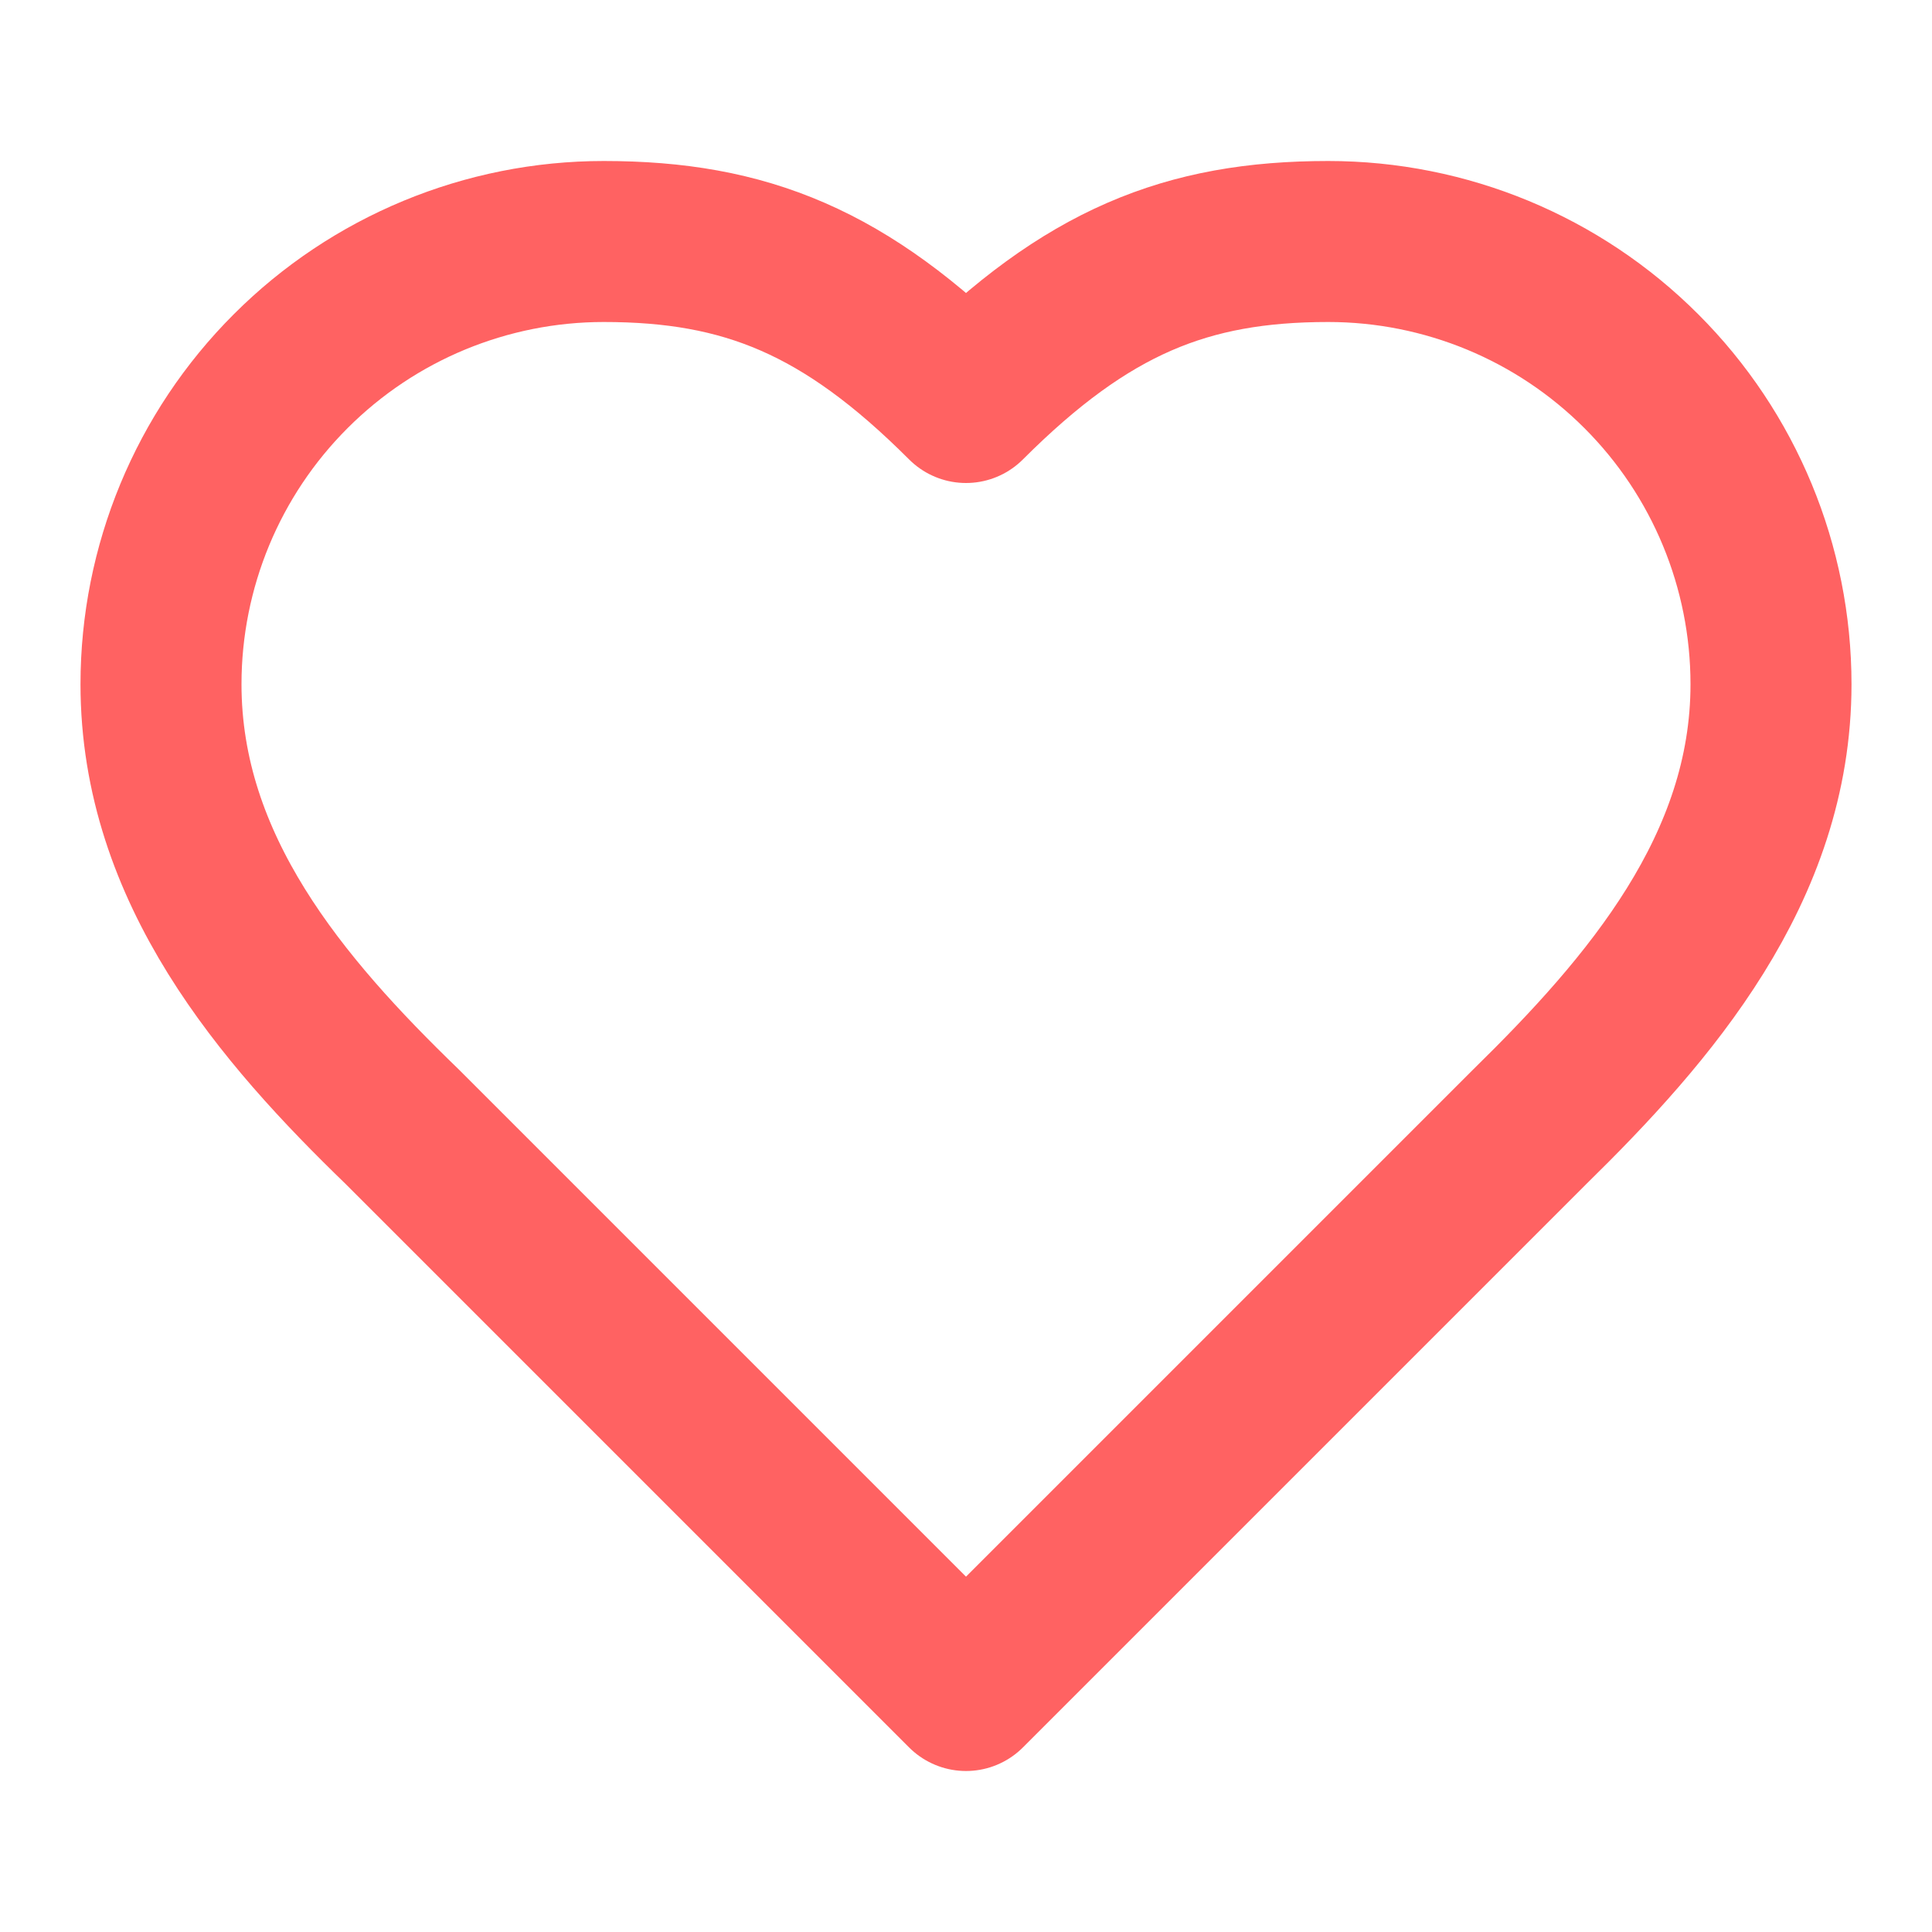
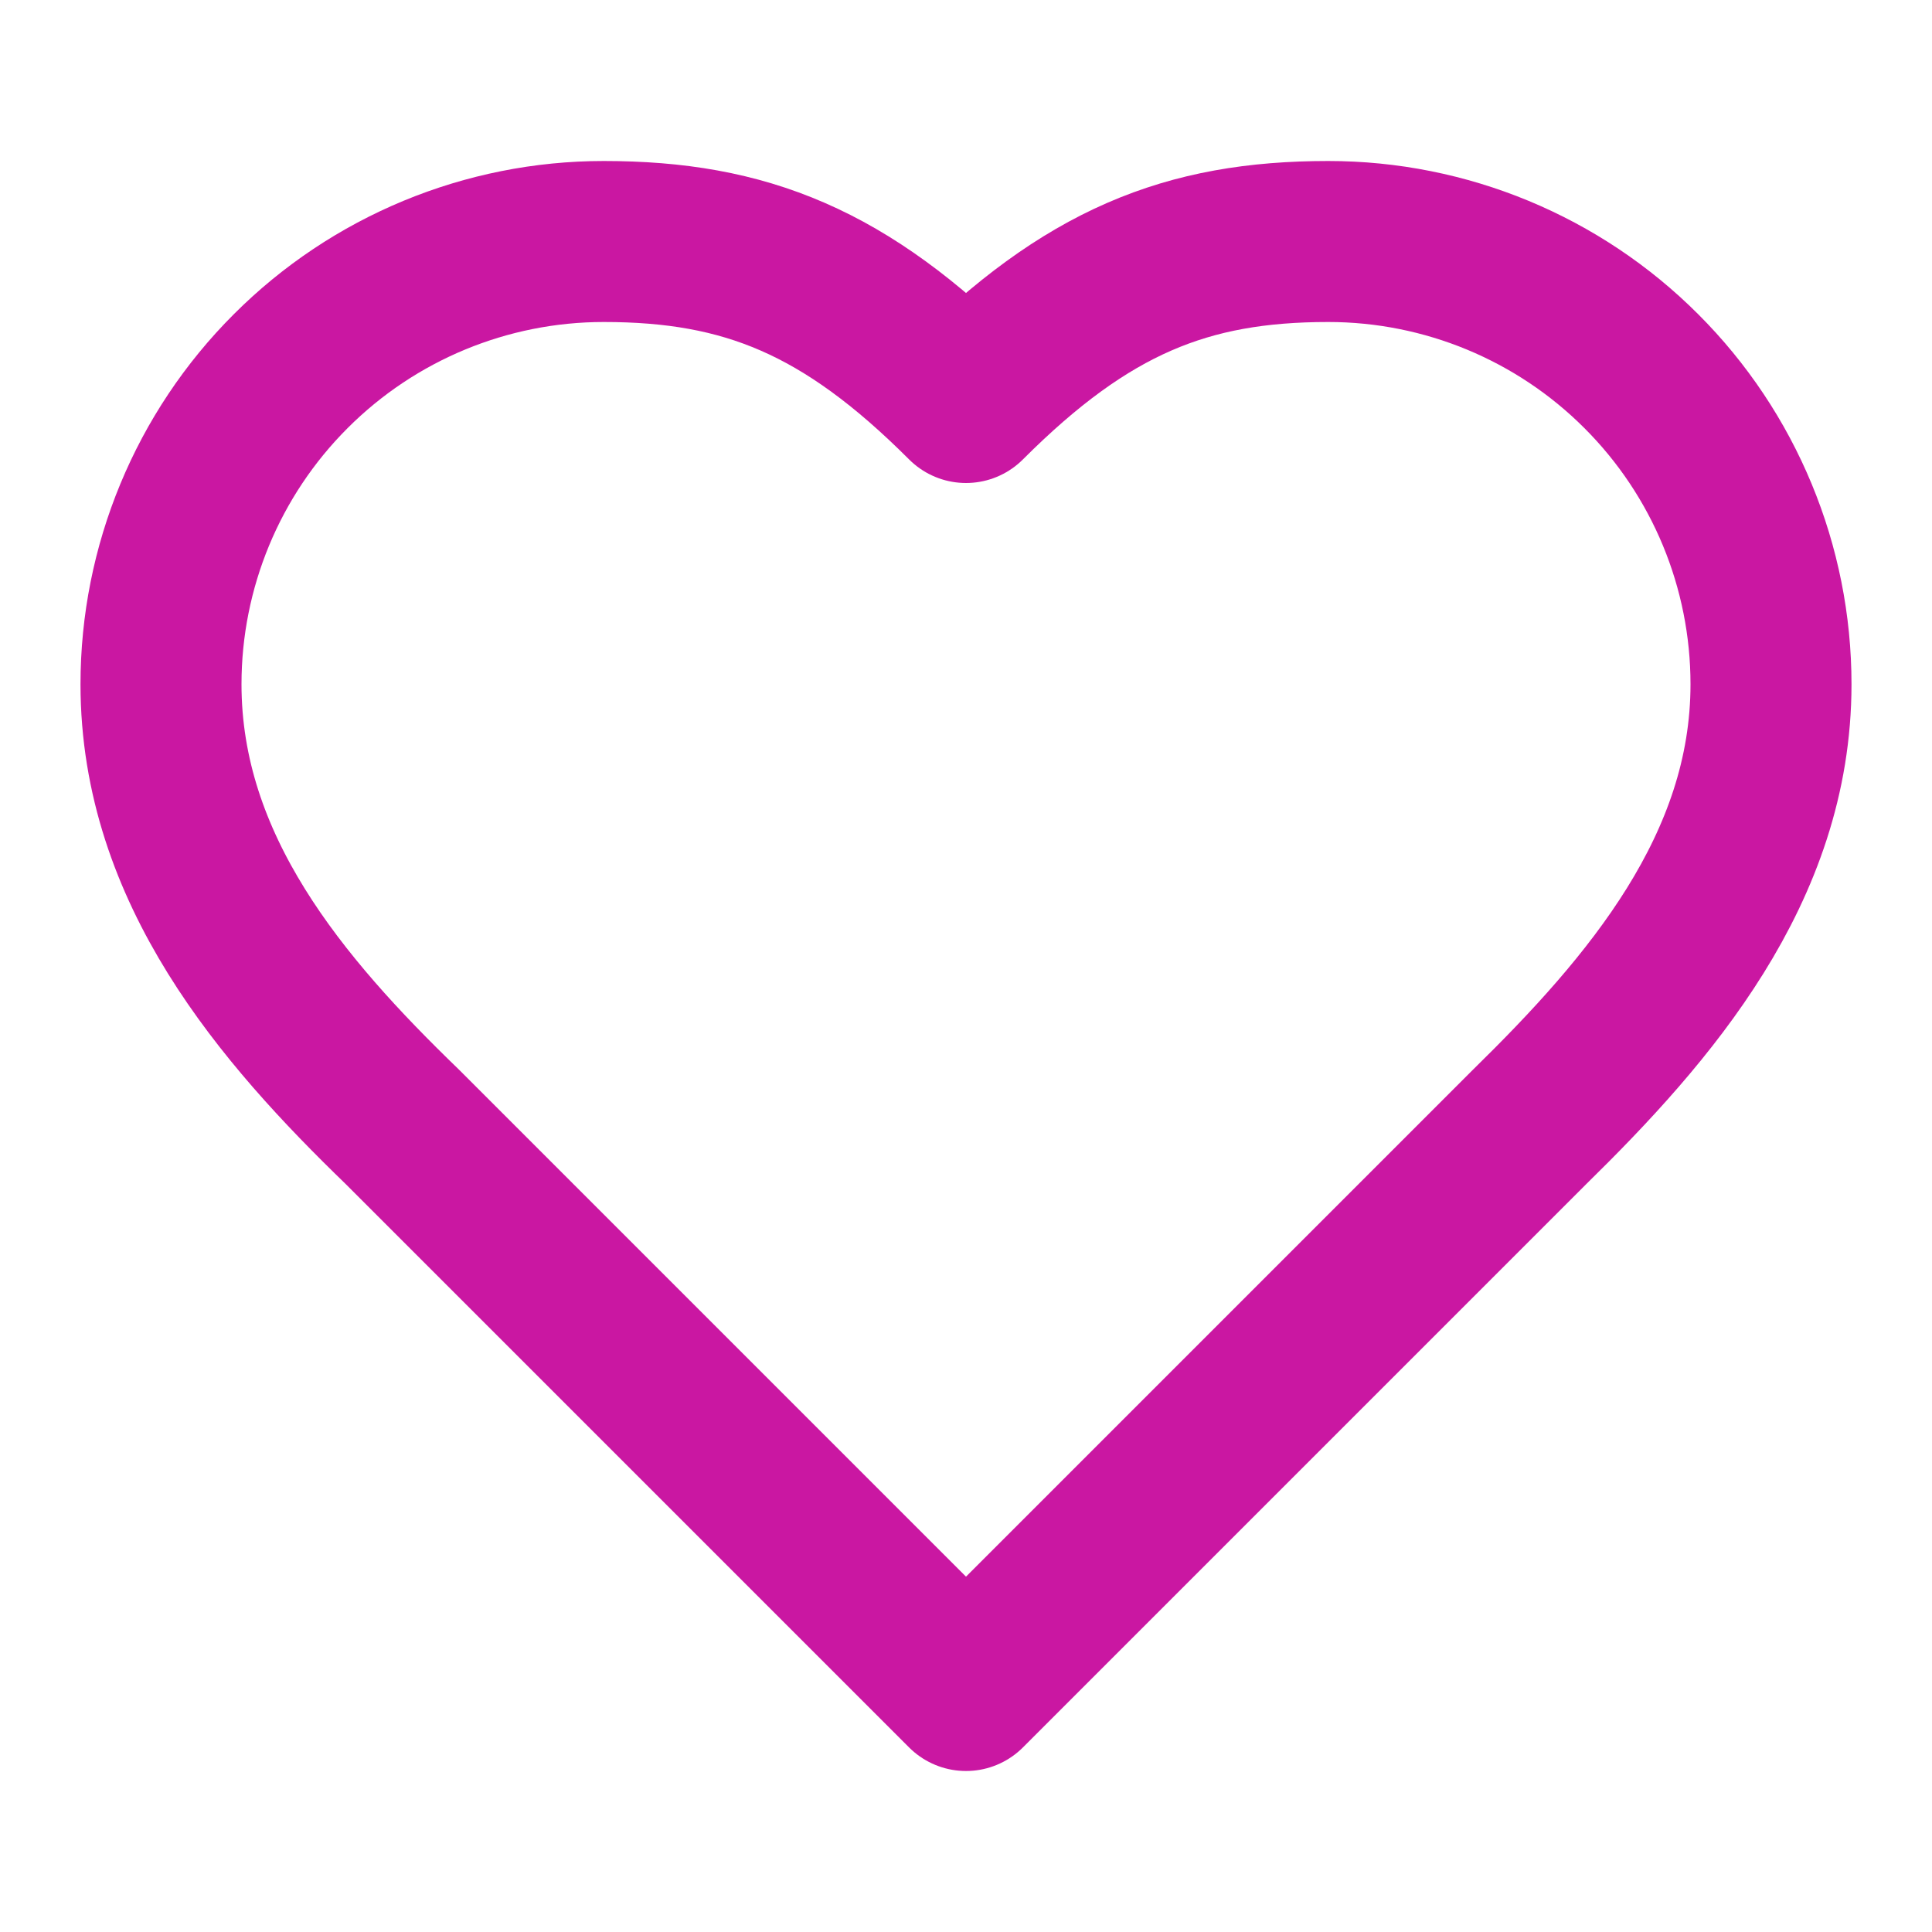
<svg xmlns="http://www.w3.org/2000/svg" width="24" height="24" viewBox="0 0 24 24" fill="none">
-   <path d="M19 14C20.49 12.54 22 10.79 22 8.5C22 7.041 21.421 5.642 20.389 4.611C19.358 3.579 17.959 3 16.5 3C14.74 3 13.5 3.5 12 5C10.5 3.5 9.26 3 7.5 3C6.041 3 4.642 3.579 3.611 4.611C2.579 5.642 2 7.041 2 8.5C2 10.8 3.5 12.55 5 14L12 21L19 14Z" stroke="#FF6262" stroke-width="2" stroke-linecap="round" stroke-linejoin="round" />
+   <path d="M19 14C20.49 12.54 22 10.79 22 8.5C22 7.041 21.421 5.642 20.389 4.611C19.358 3.579 17.959 3 16.5 3C14.74 3 13.5 3.5 12 5C10.5 3.5 9.26 3 7.5 3C6.041 3 4.642 3.579 3.611 4.611C2.579 5.642 2 7.041 2 8.5C2 10.8 3.5 12.55 5 14L12 21L19 14Z" stroke="#CA17A2" stroke-width="2" stroke-linecap="round" stroke-linejoin="round" />
</svg>
